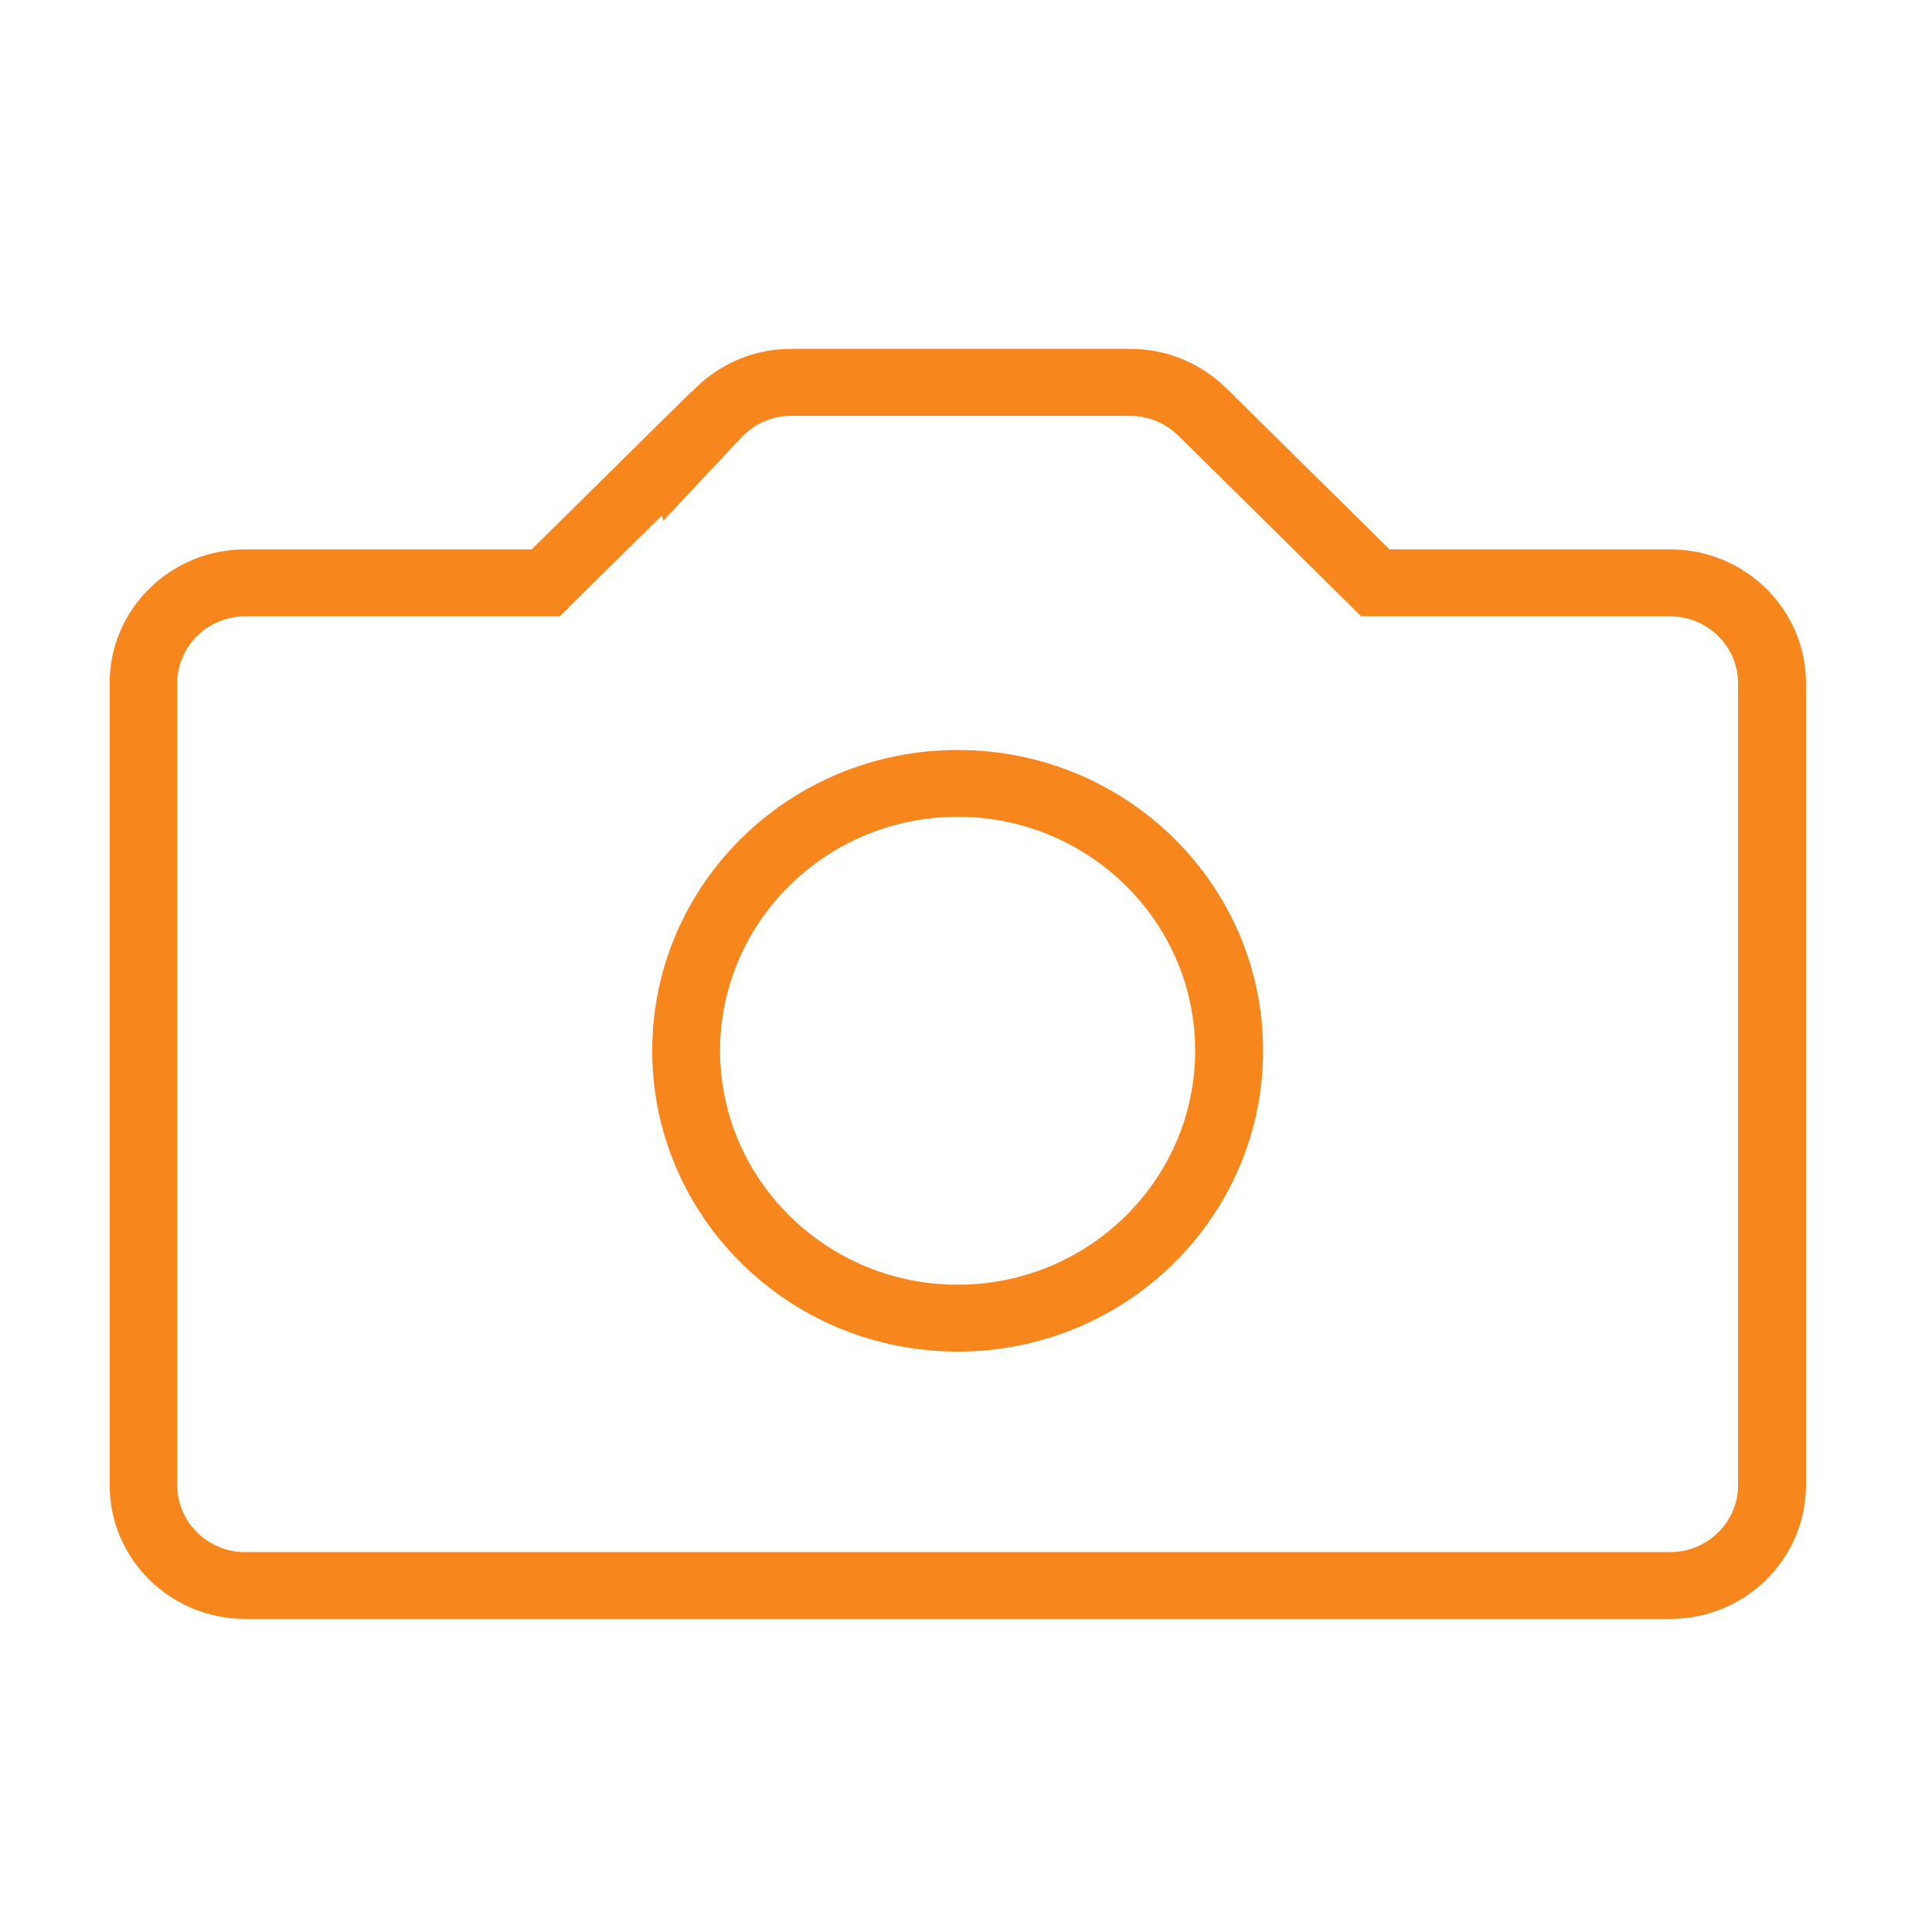
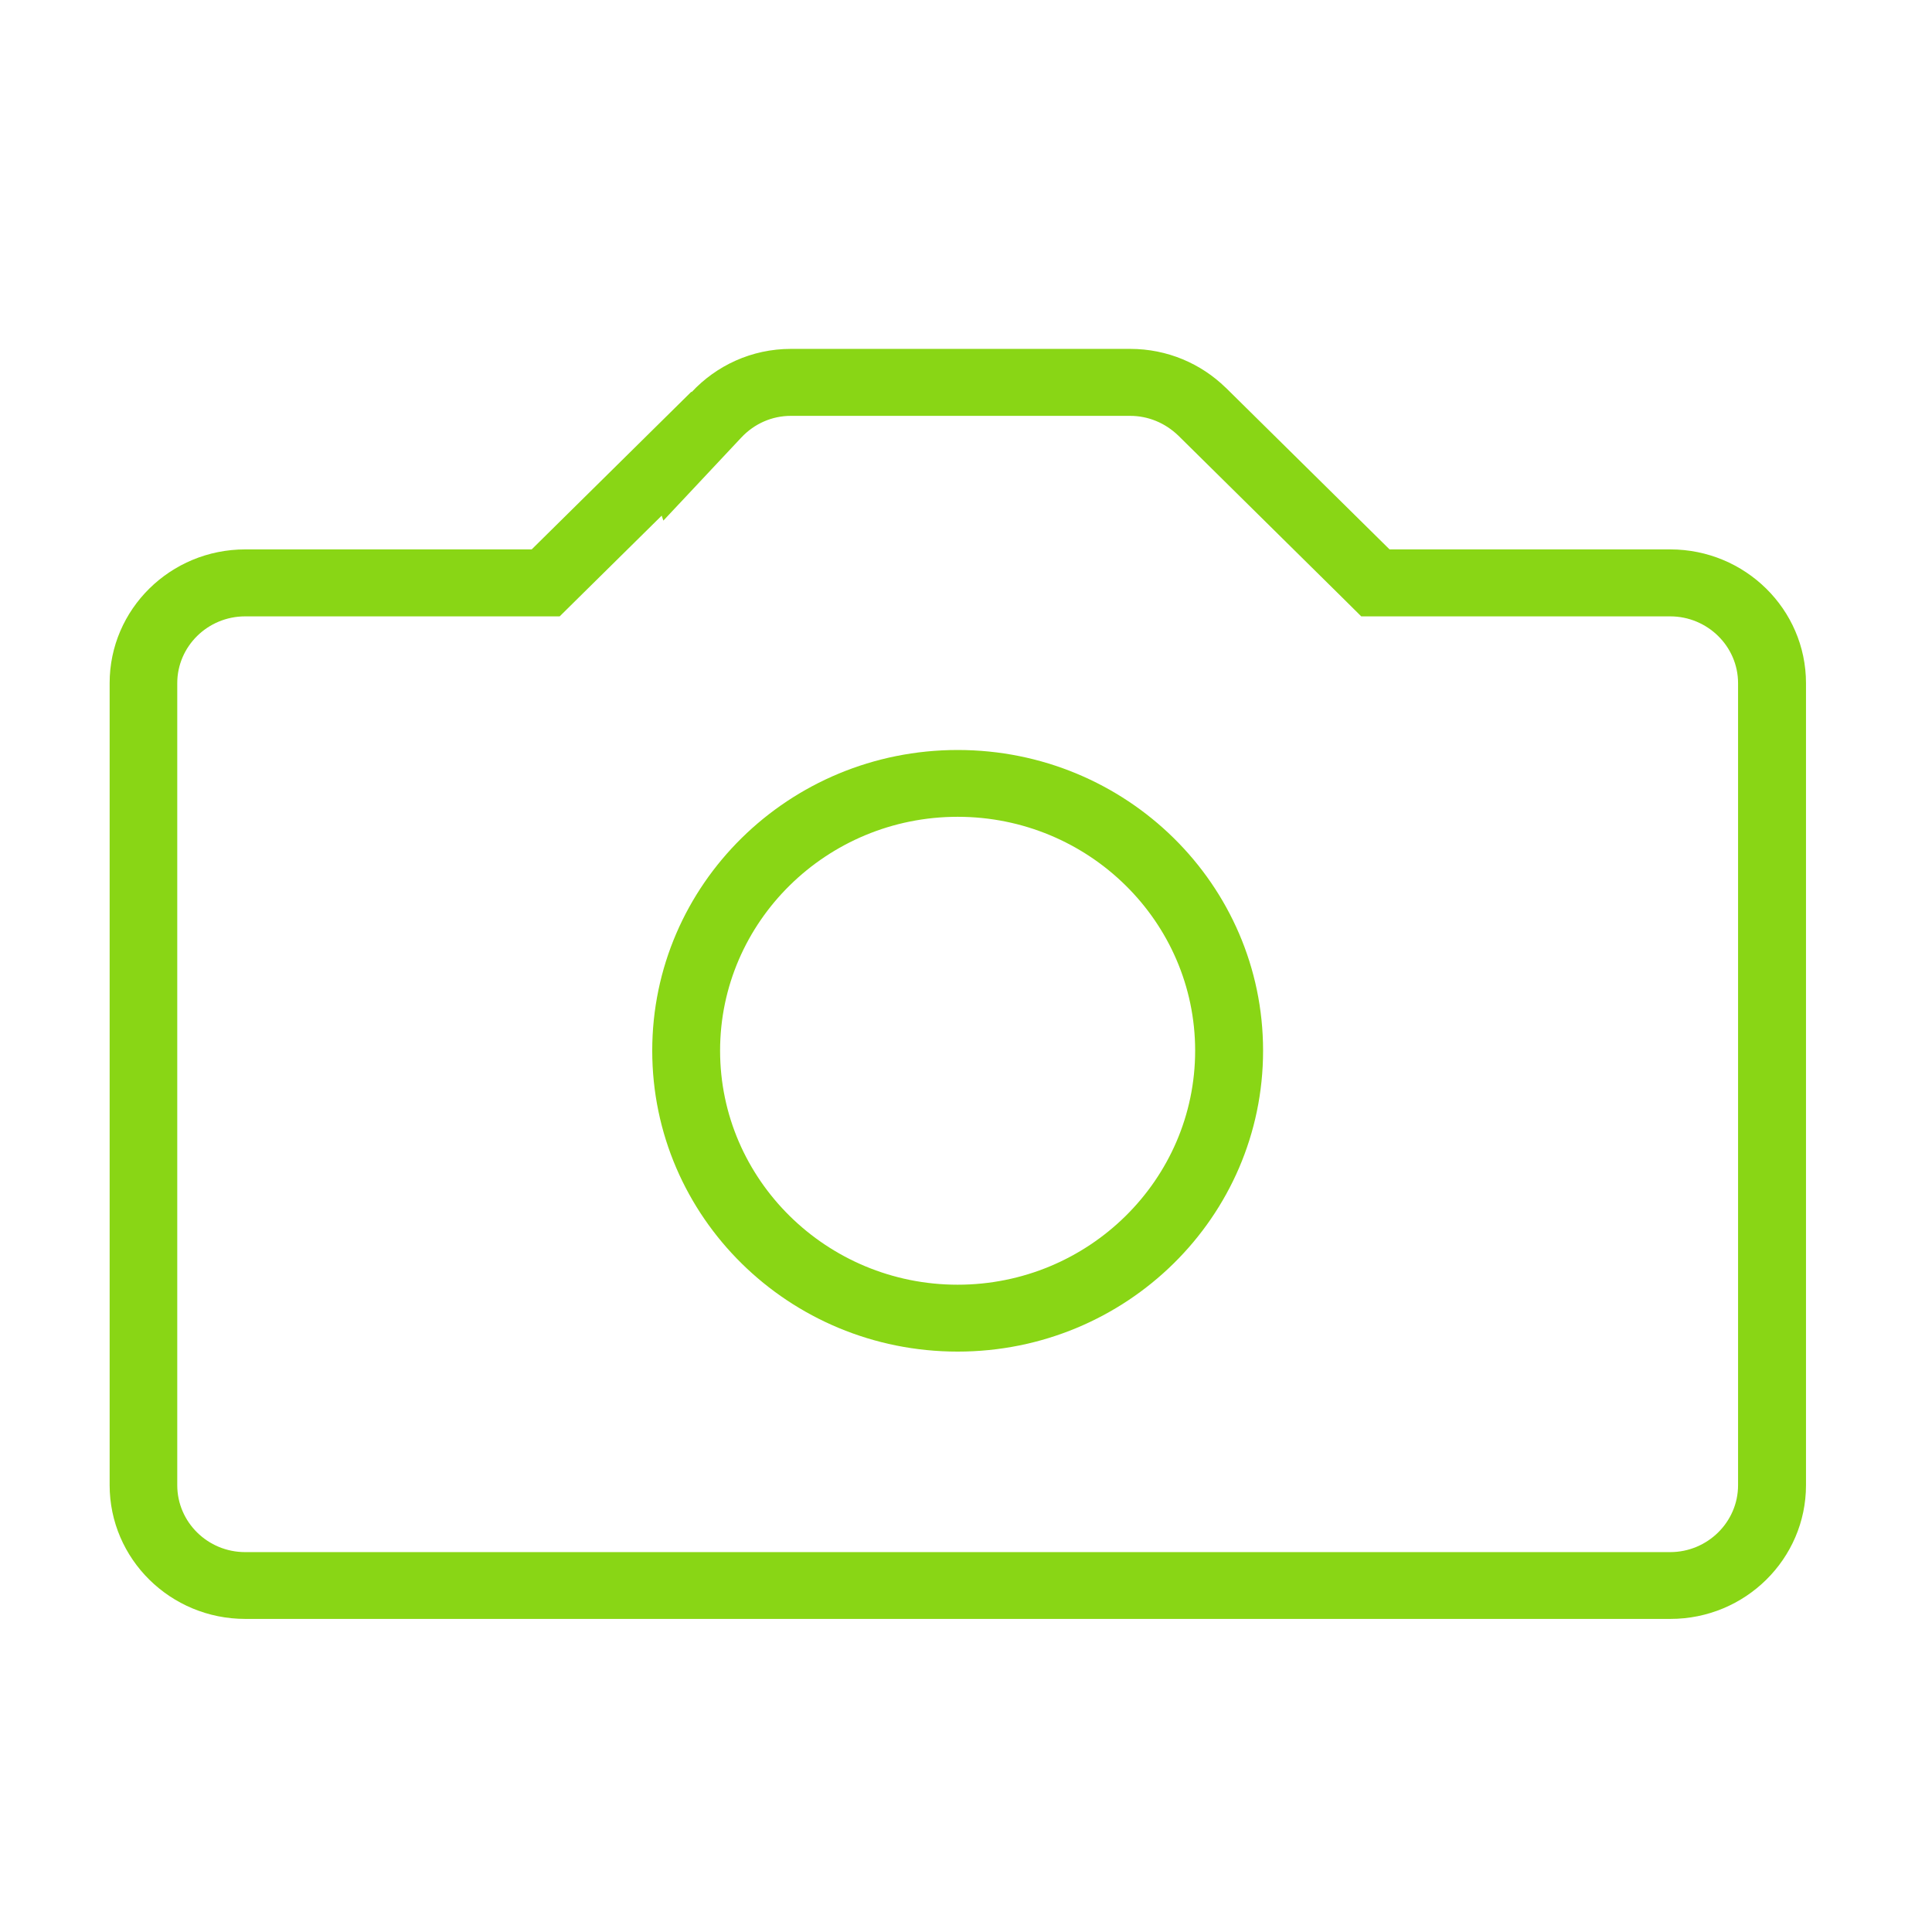
- <svg xmlns="http://www.w3.org/2000/svg" version="1.1" id="Layer_1" x="0px" y="0px" width="24.088px" height="24px" viewBox="113.789 0 24.088 24" enable-background="new 113.789 0 24.088 24" xml:space="preserve" fill="#F7861C">
+ <svg xmlns="http://www.w3.org/2000/svg" version="1.1" id="Layer_1" x="0px" y="0px" width="24.088px" height="24px" viewBox="113.789 0 24.088 24" enable-background="new 113.789 0 24.088 24" xml:space="preserve" fill="#89d615">
  <g>
    <path d="M134.613,6.85h-3.499l-2.035-2.009c-0.003-0.002-0.004-0.004-0.006-0.006l-0.004-0.003l0,0   c-0.306-0.298-0.725-0.482-1.189-0.482h-4.23c-0.491,0-0.93,0.209-1.238,0.539l-0.003-0.005l-1.991,1.966h-3.571   c-0.935,0-1.691,0.747-1.691,1.667v10c0,0.92,0.757,1.668,1.691,1.668h17.768c0.934,0,1.691-0.748,1.691-1.668v-10   C136.305,7.597,135.547,6.85,134.613,6.85z M135.459,18.518c0,0.459-0.381,0.834-0.846,0.834h-17.768   c-0.466,0-0.846-0.374-0.846-0.834v-10c0-0.459,0.38-0.833,0.846-0.833h3.571h0.351l0.248-0.245l1.024-1.011l0.021,0.062   l0.971-1.035c0.164-0.175,0.385-0.271,0.618-0.271h4.23c0.223,0,0.435,0.086,0.602,0.247l2.033,2.008l0.247,0.245h0.353h3.499   c0.465,0,0.846,0.374,0.846,0.833V18.518L135.459,18.518z" />
    <path d="M125.729,9.351c-2.104,0-3.808,1.678-3.808,3.749c0,2.072,1.703,3.752,3.808,3.752c2.104,0,3.808-1.68,3.808-3.752   C129.537,11.028,127.833,9.351,125.729,9.351z M125.729,16.018c-1.633,0-2.962-1.31-2.962-2.918s1.329-2.916,2.962-2.916   s2.961,1.307,2.961,2.916S127.362,16.018,125.729,16.018z" />
  </g>
</svg>
